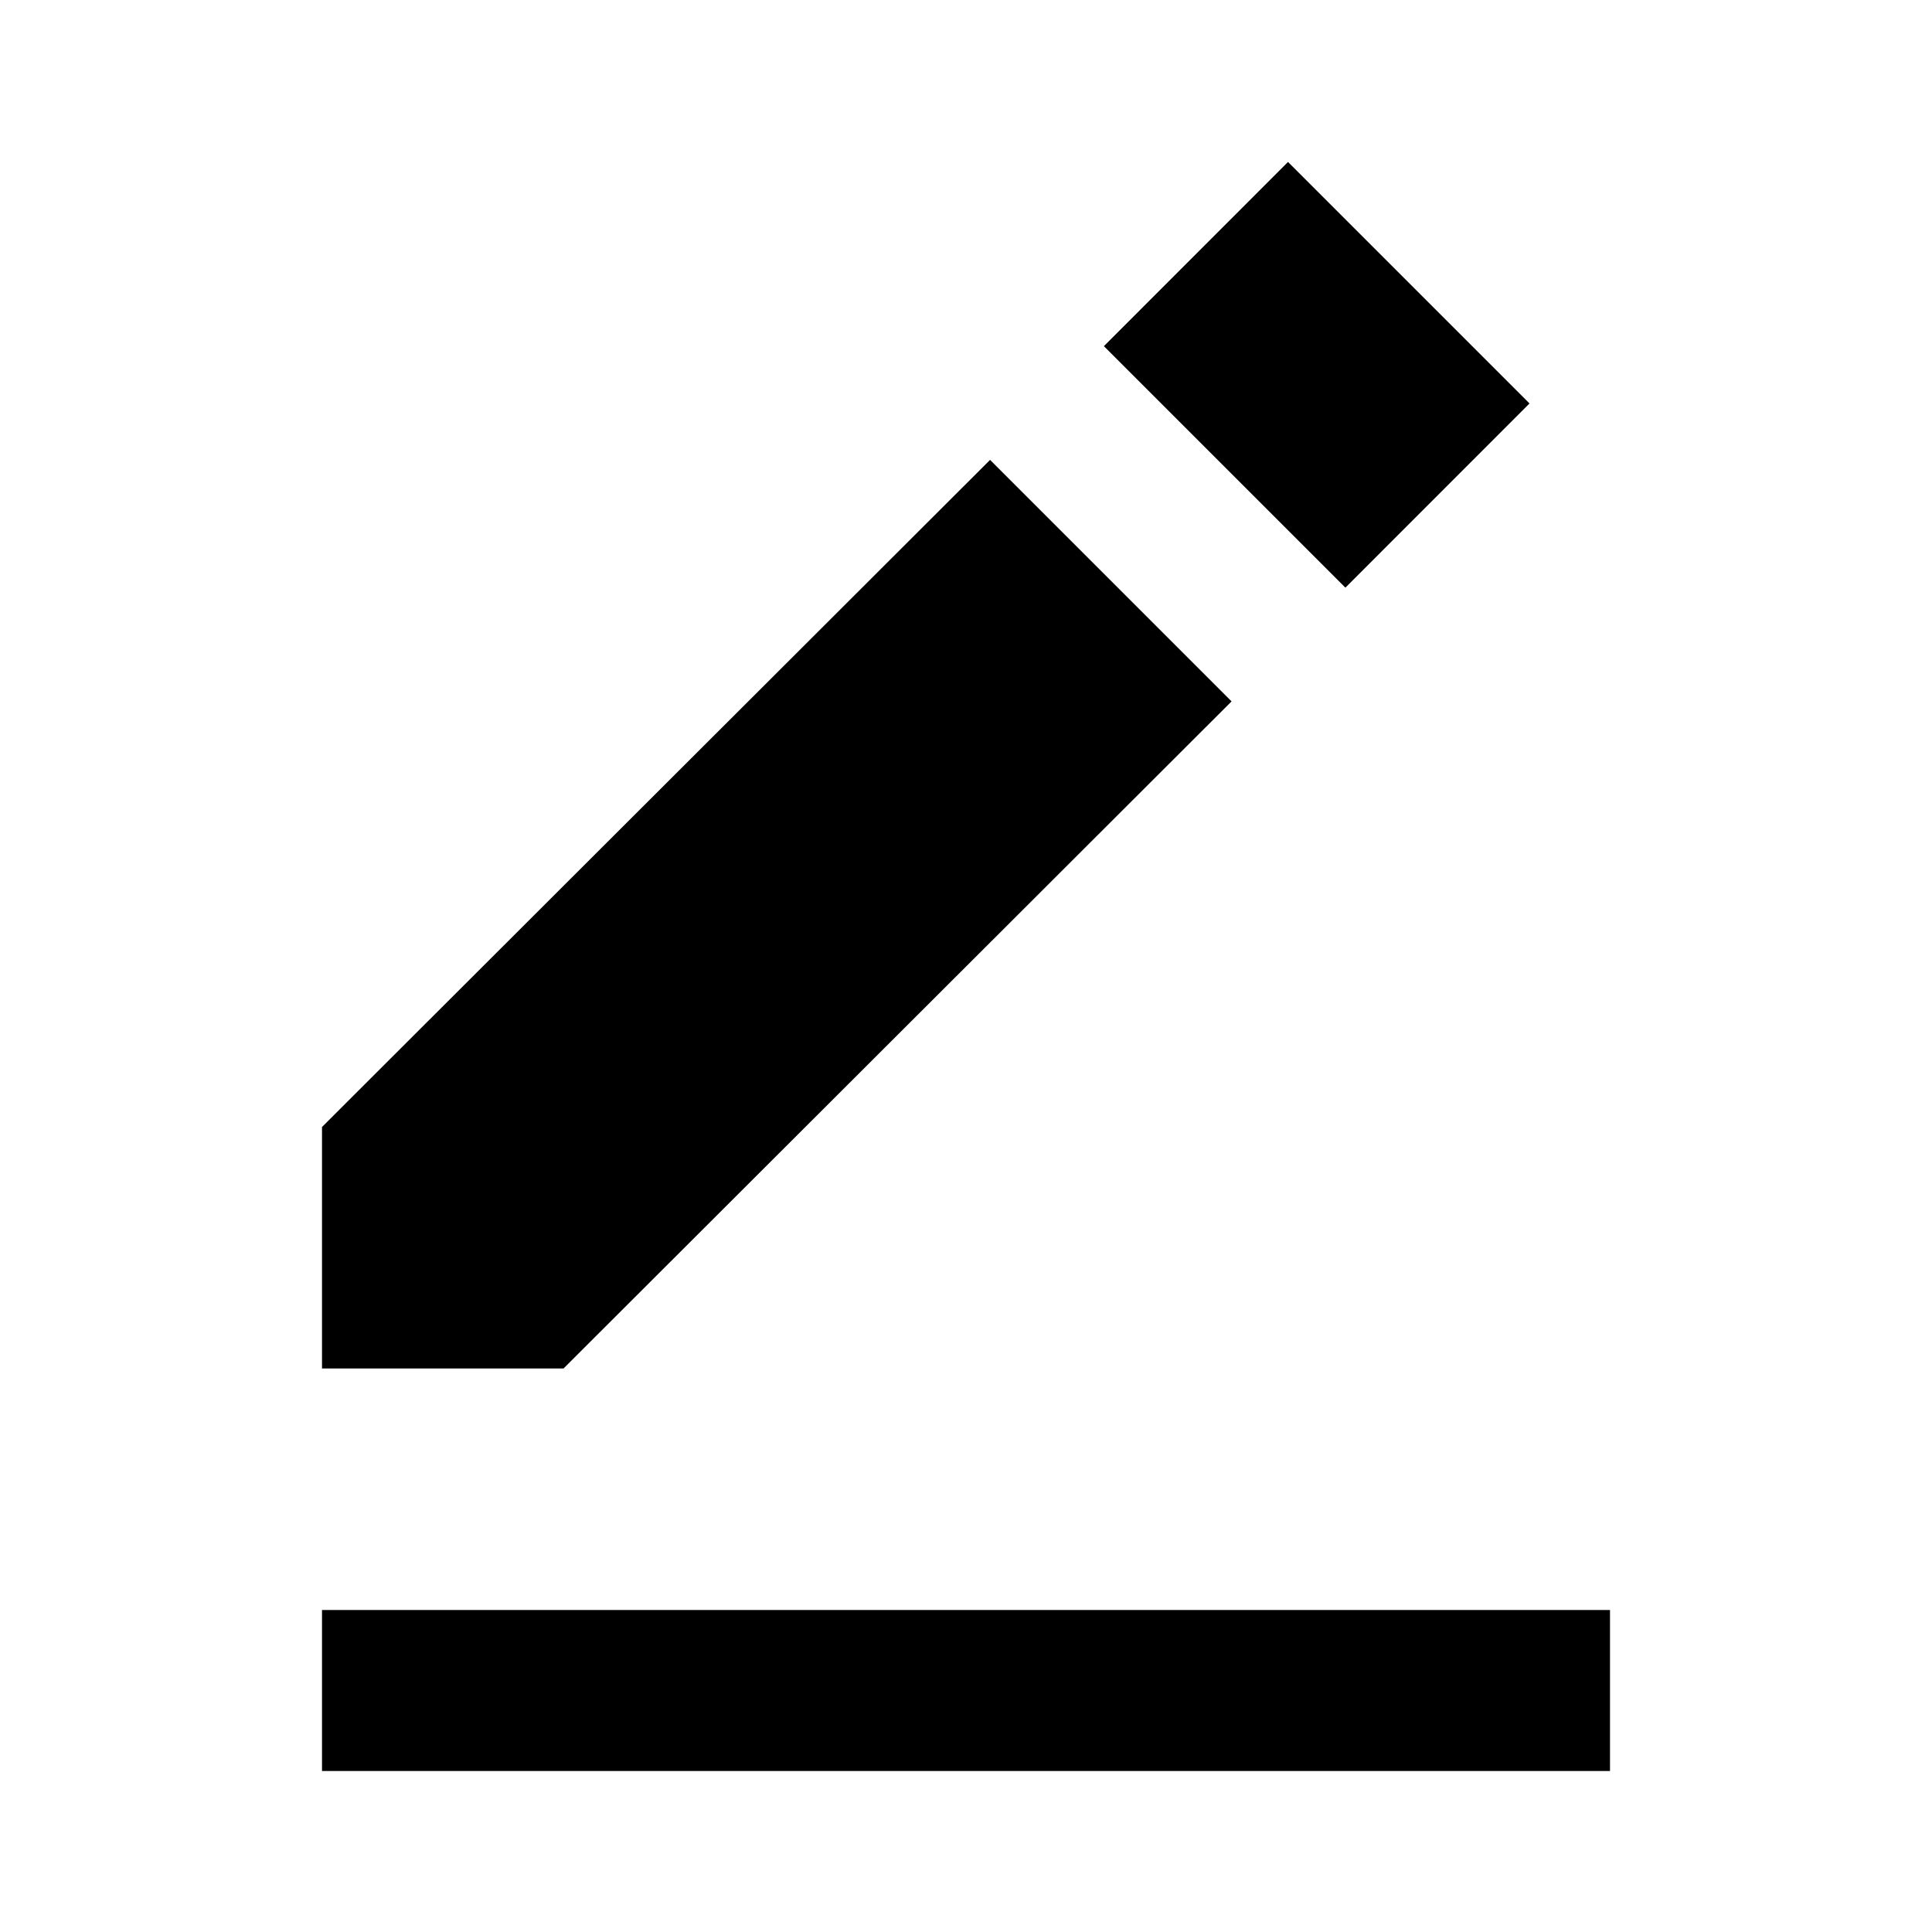
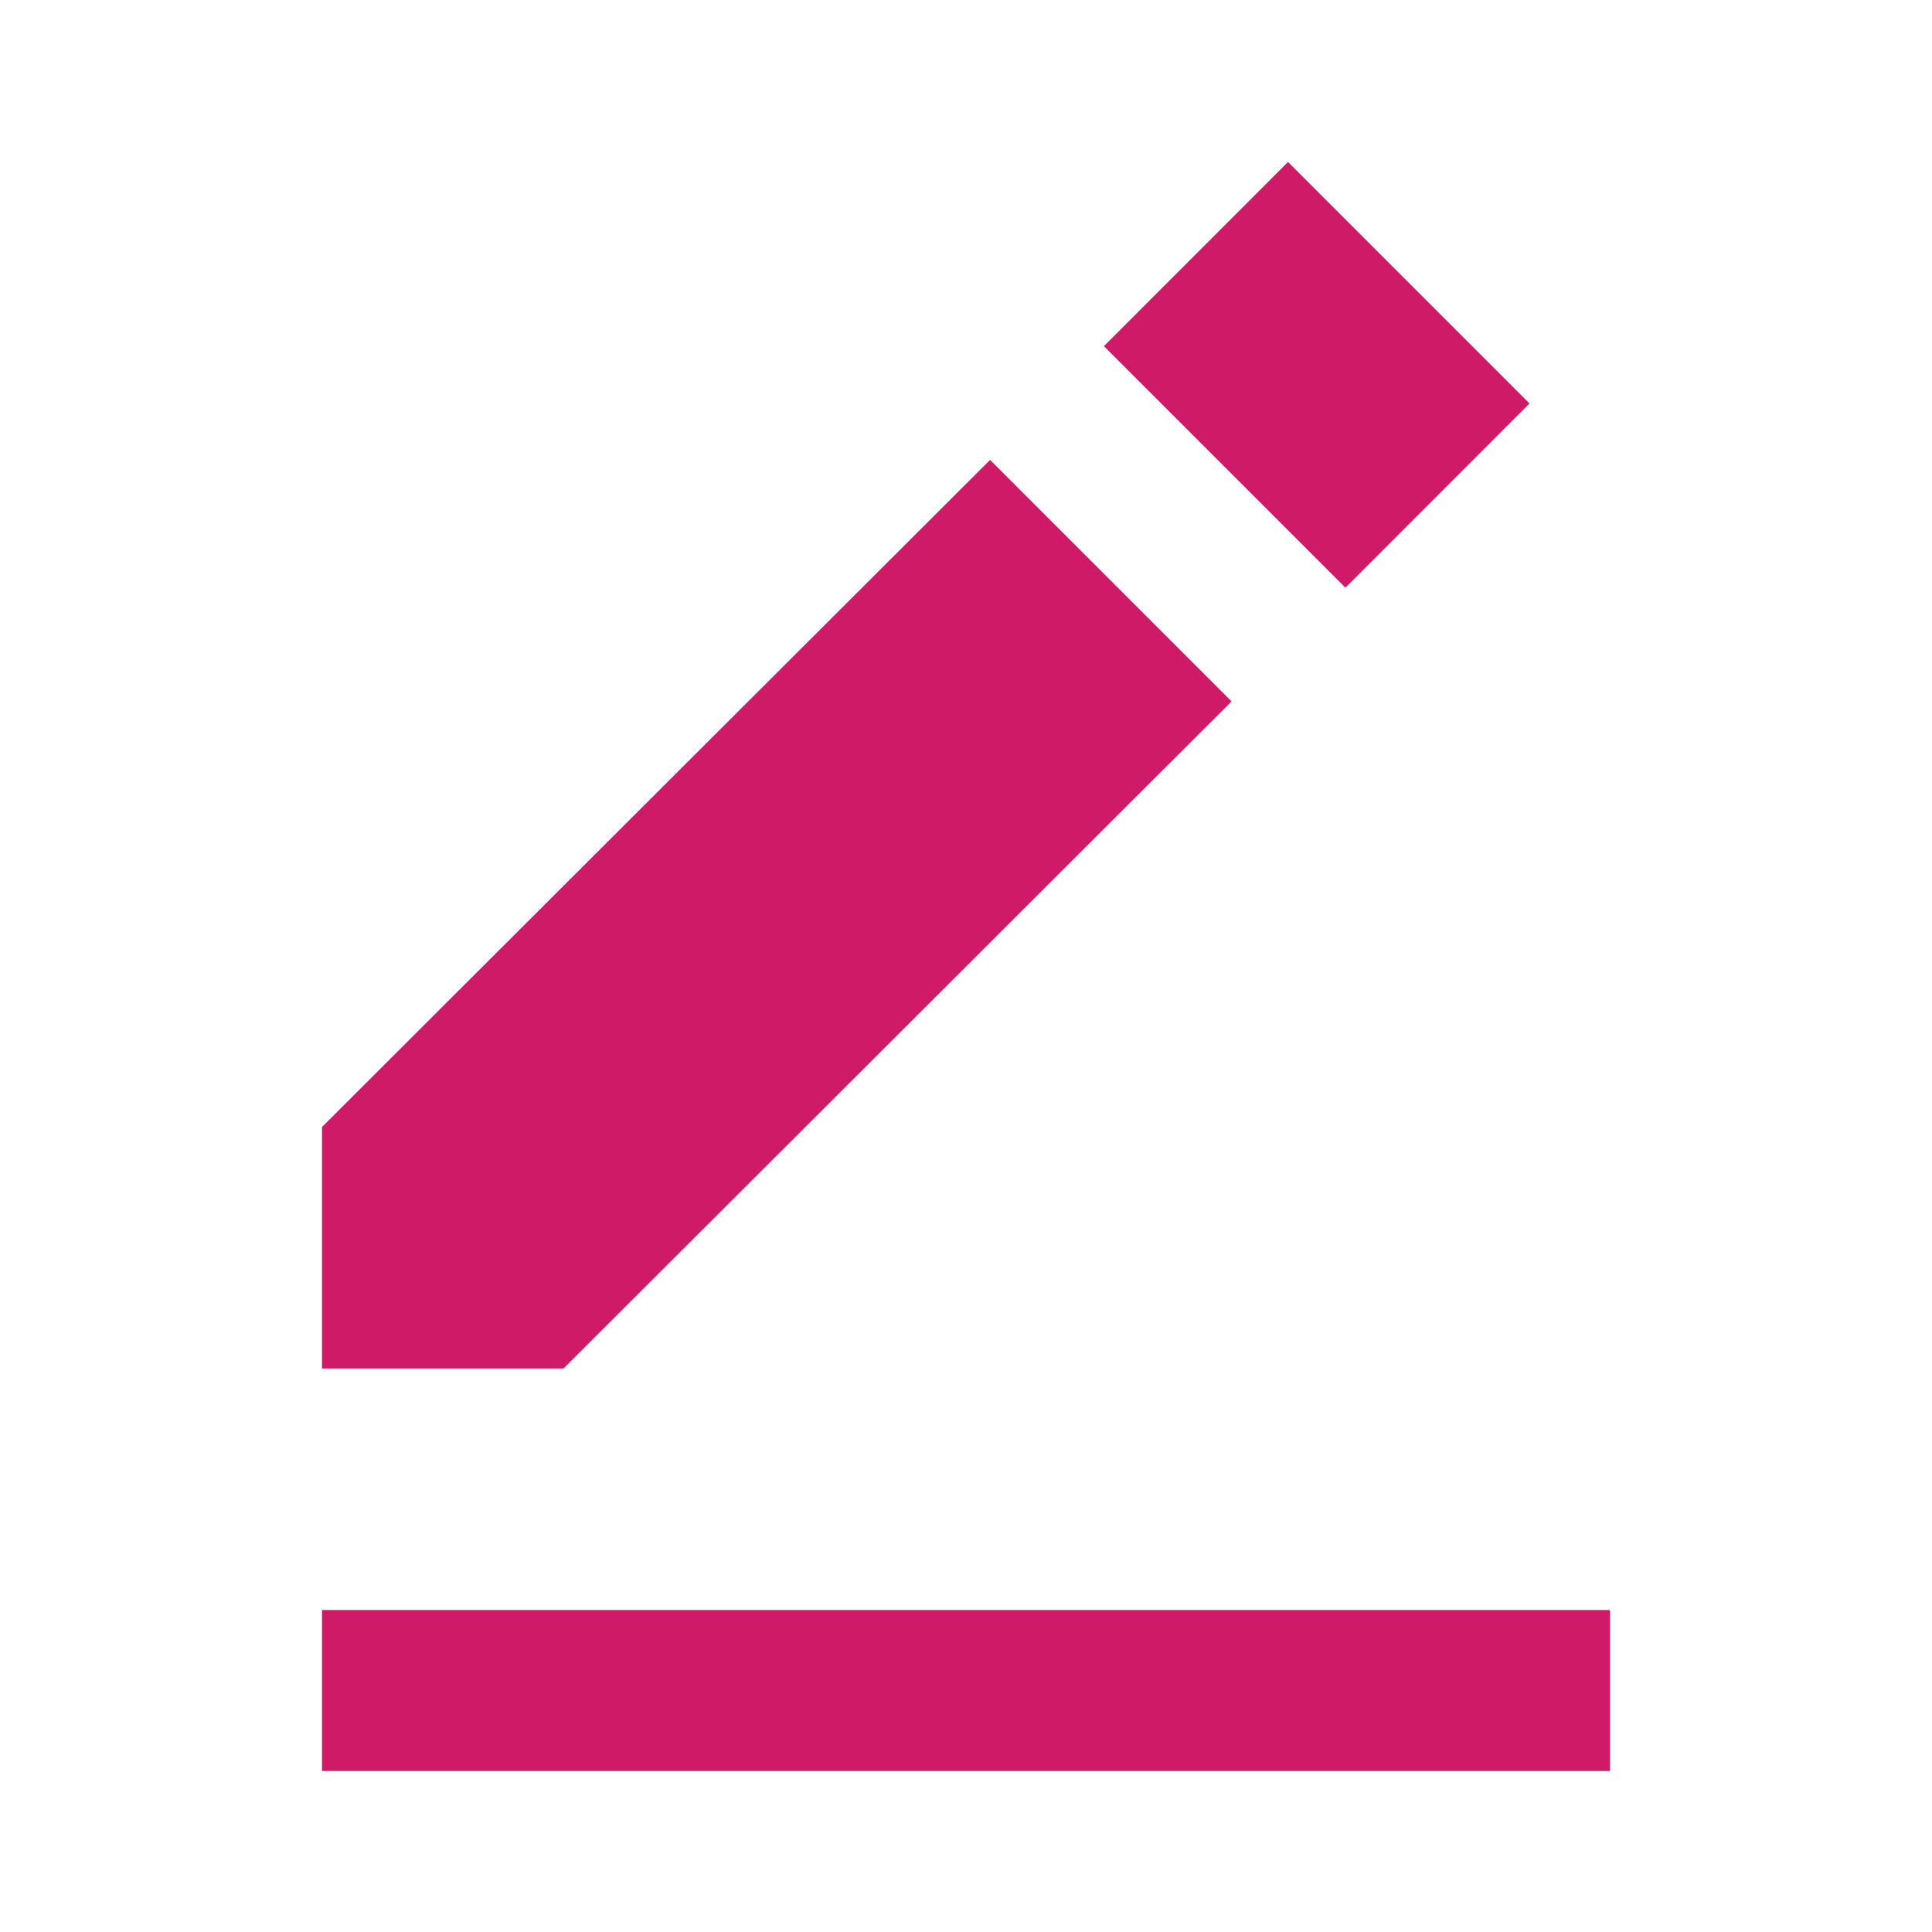
- <svg xmlns="http://www.w3.org/2000/svg" width="24" height="24" viewBox="0 0 24 24" style="fill: rgba(0, 0, 0, 1);transform: ;msFilter:;">
+ <svg xmlns="http://www.w3.org/2000/svg" width="24" height="24" viewBox="0 0 24 24" style="fill: rgba(207, 26, 104, 1);transform: ;msFilter:;">
  <path d="m16 2.012 3 3L16.713 7.3l-3-3zM4 14v3h3l8.299-8.287-3-3zm0 6h16v2H4z" />
</svg>
